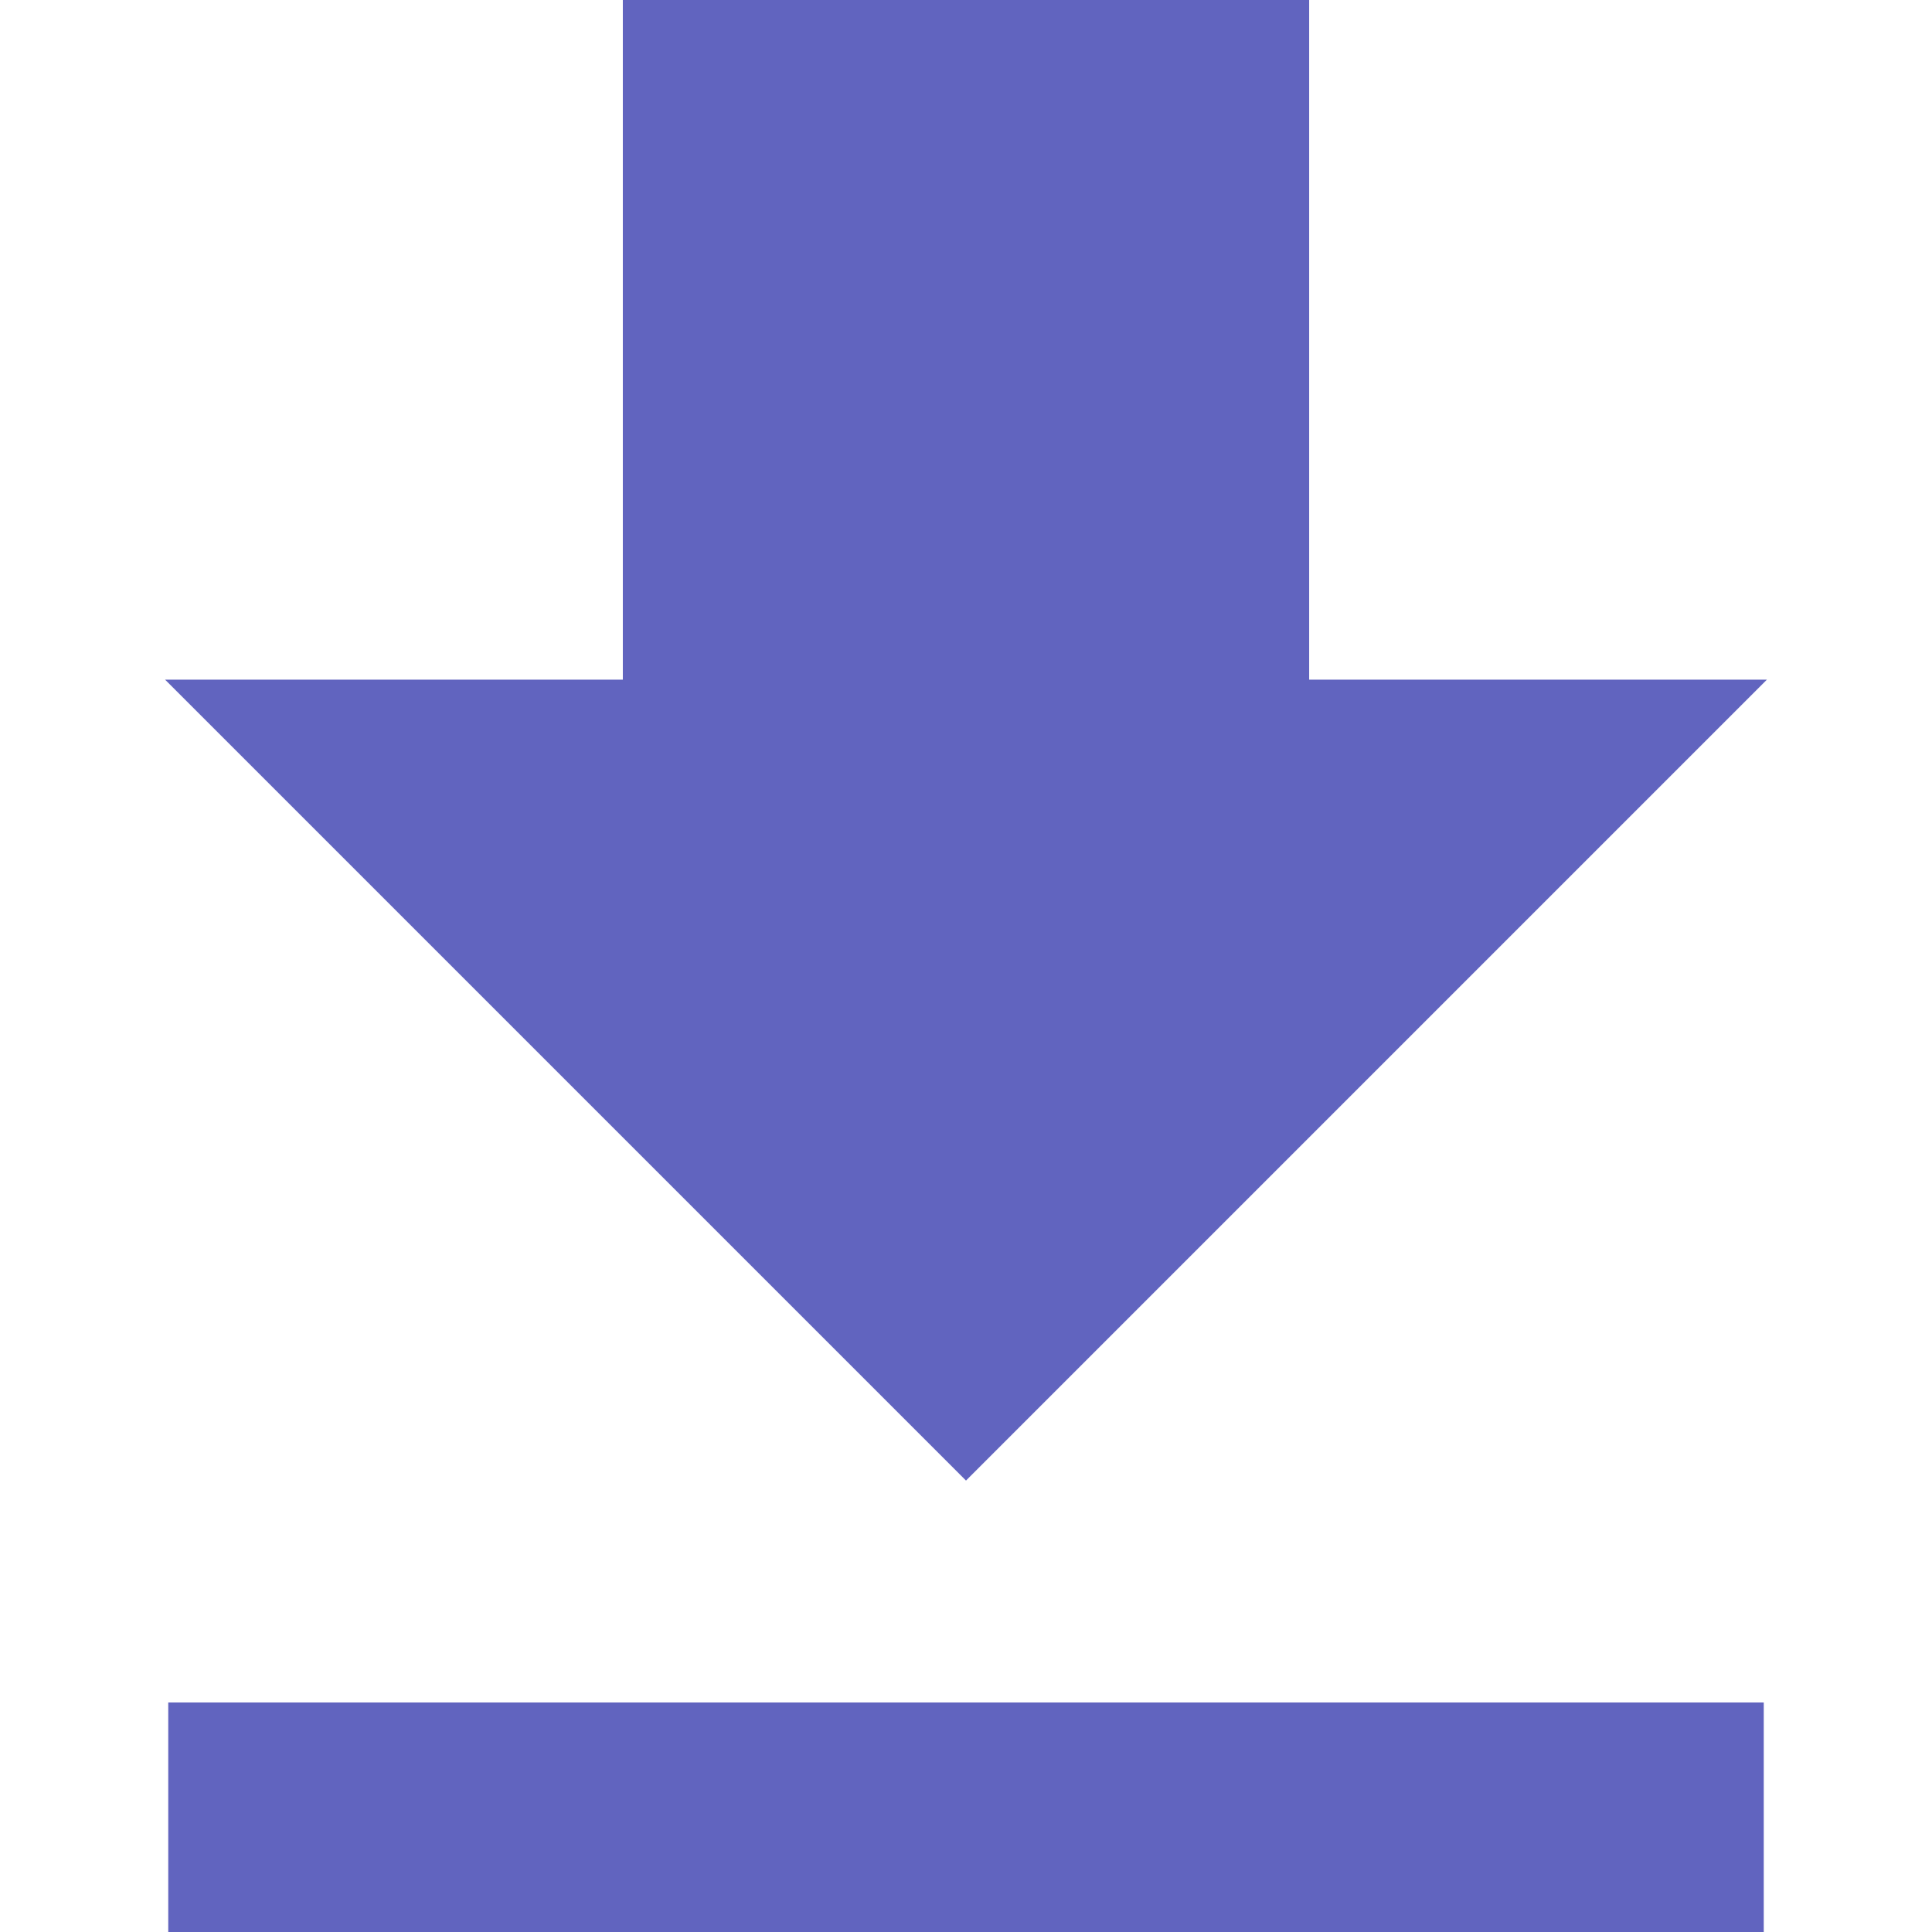
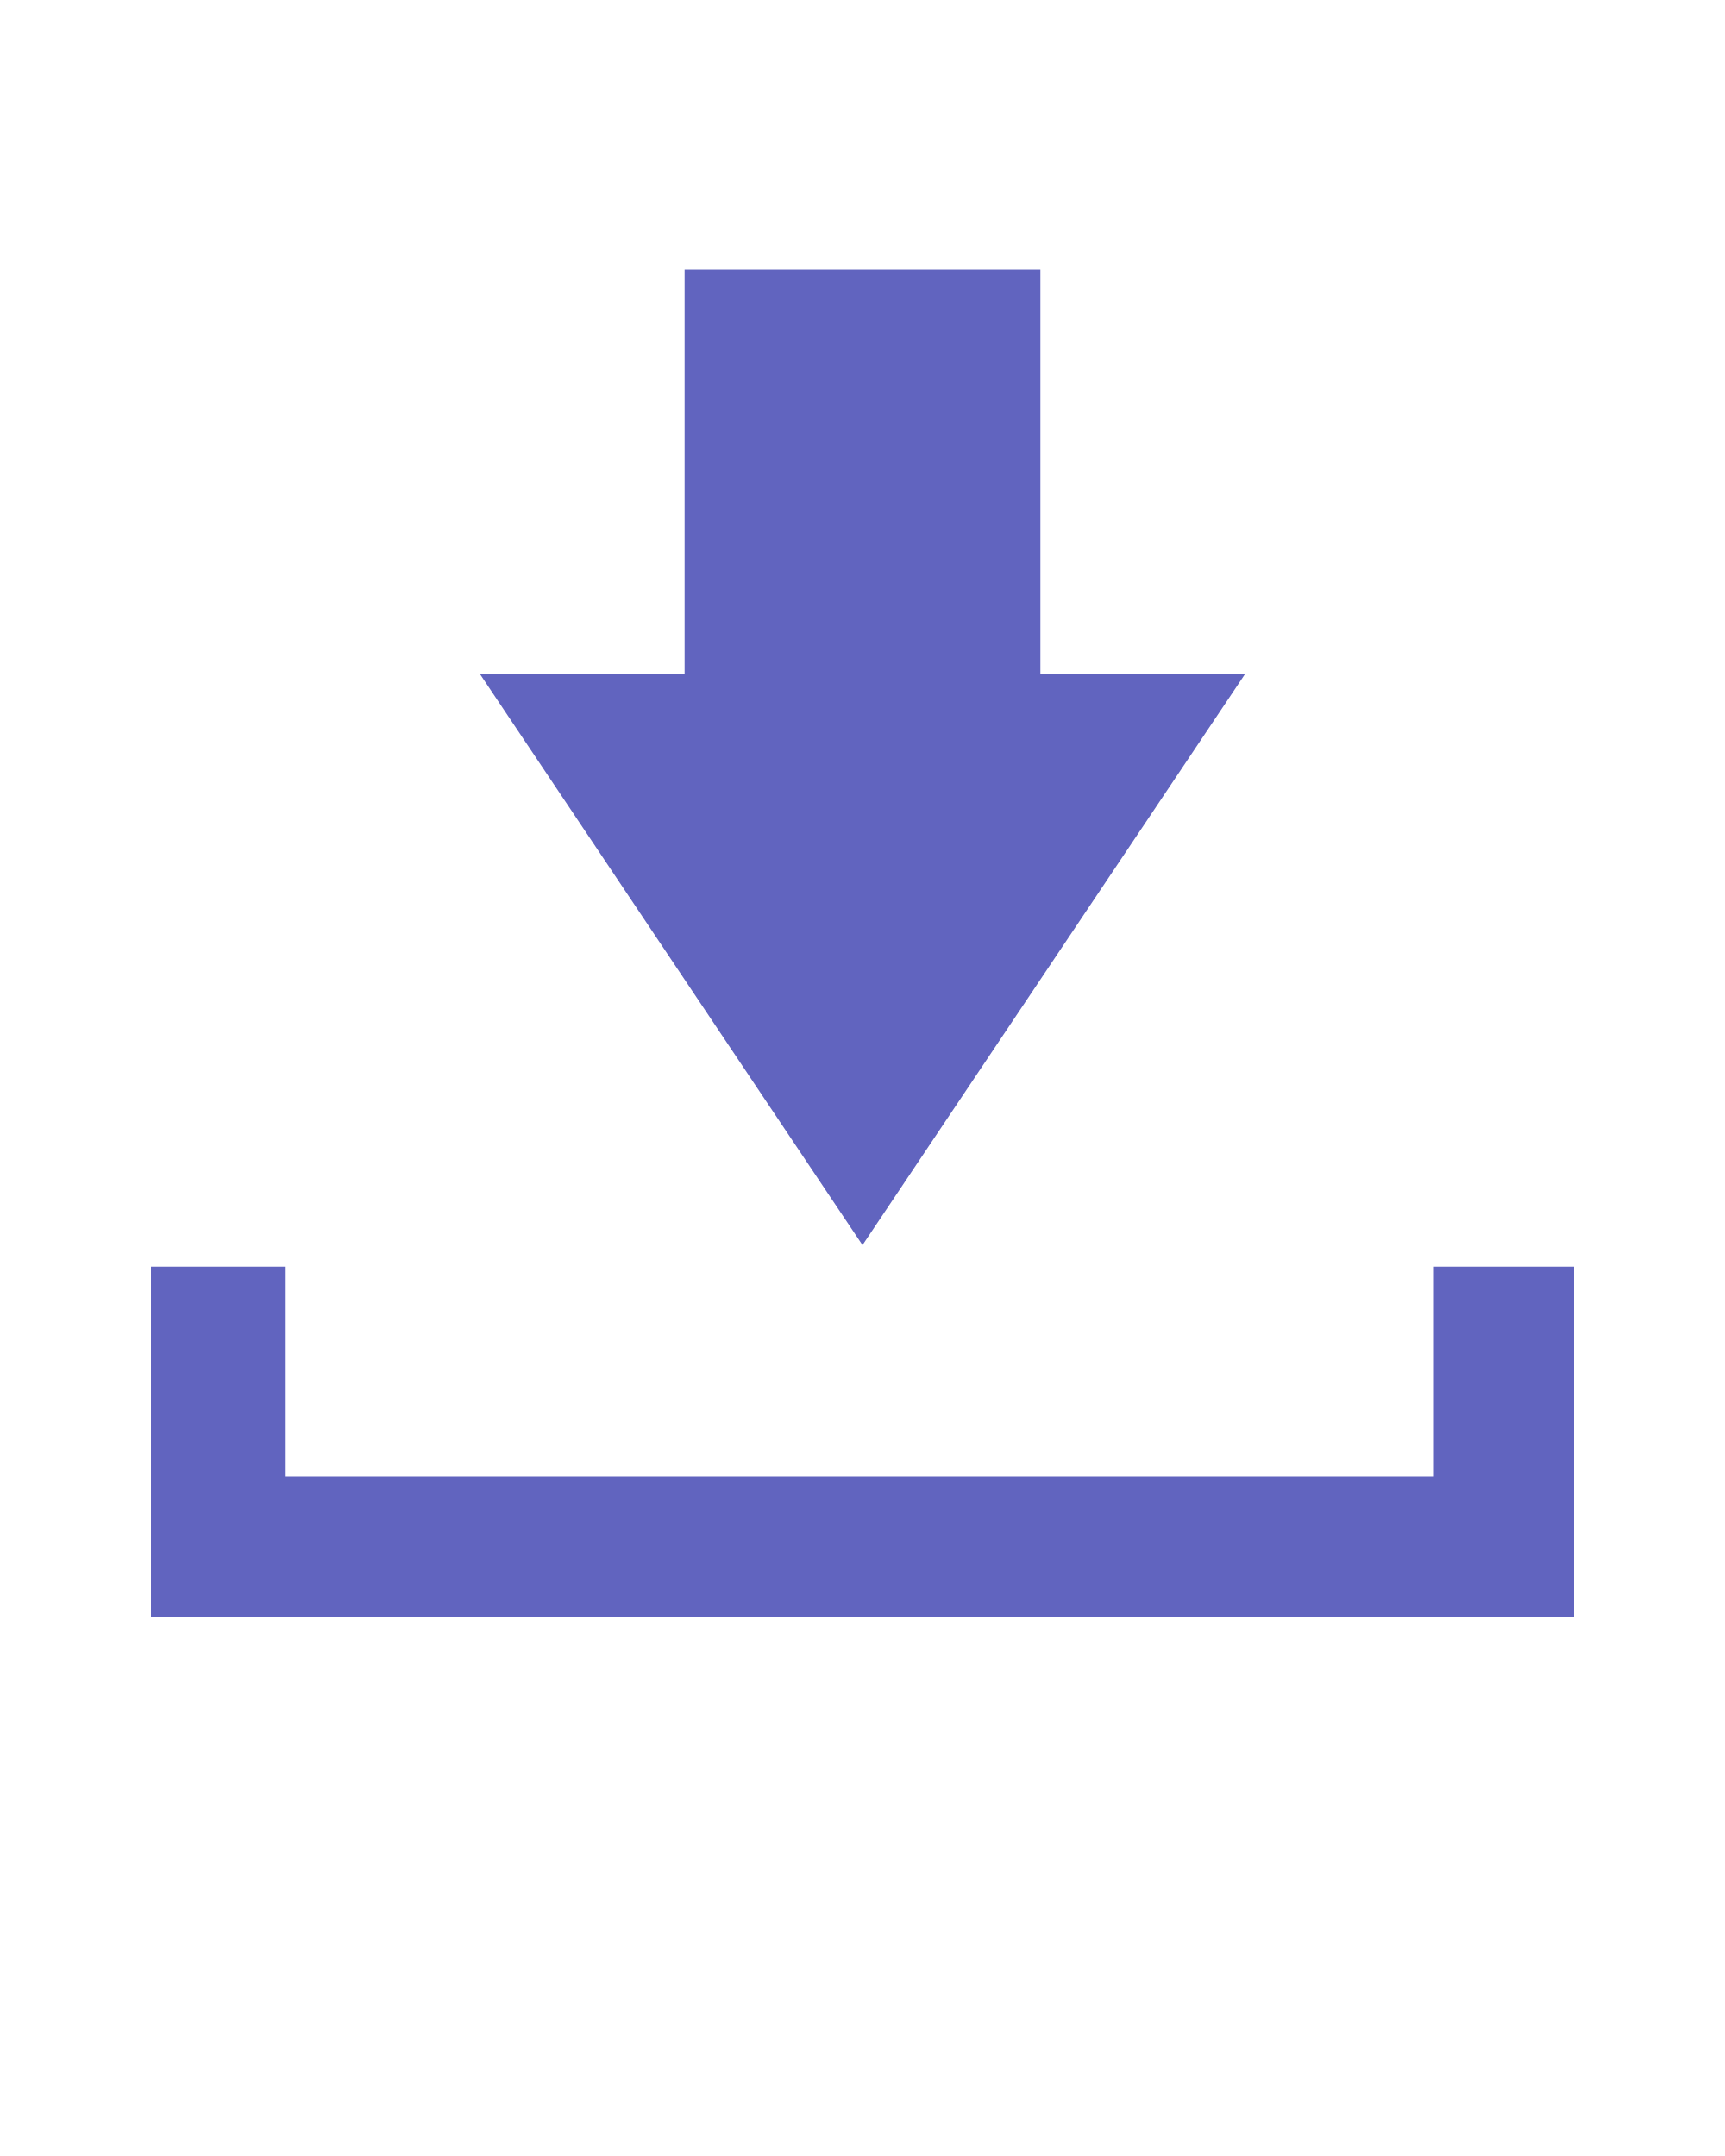
- <svg xmlns="http://www.w3.org/2000/svg" version="1.1" id="Capa_1" x="0px" y="0px" width="433.5px" height="433.5px" viewBox="0 0 433.5 433.5" style="enable-background:new 0 0 433.5 433.5;" xml:space="preserve" stroke="#6164bf" fill="#6164bf">
-   <g>
-     <g id="file-download">
-       <path d="M395.25,153h-102V0h-153v153h-102l178.5,178.5L395.25,153z M38.25,382.5v51h357v-51H38.25z" />
-     </g>
-   </g>
-   <g>
- </g>
-   <g>
- </g>
-   <g>
- </g>
-   <g>
- </g>
-   <g>
- </g>
-   <g>
- </g>
-   <g>
- </g>
-   <g>
- </g>
-   <g>
- </g>
-   <g>
- </g>
-   <g>
- </g>
-   <g>
- </g>
-   <g>
- </g>
-   <g>
- </g>
-   <g>
- </g>
+ <svg xmlns="http://www.w3.org/2000/svg" version="1.1" id="Layer_1" x="0px" y="0px" viewBox="0 0 32 40" style="enable-background:new 0 0 32 40;" xml:space="preserve">
+   <style type="text/css">
+ 	.st0{fill:#6164BF;}
+ </style>
+   <polygon class="st0" points="19.3,12.5 19.3,5 12.7,5 12.7,12.5 8.9,12.5 16,23.1 23.1,12.5 " />
+   <polygon class="st0" points="29.2,30 2.8,30 2.8,23.5 5.3,23.5 5.3,27.4 26.6,27.4 26.6,23.5 29.2,23.5 " />
</svg>
